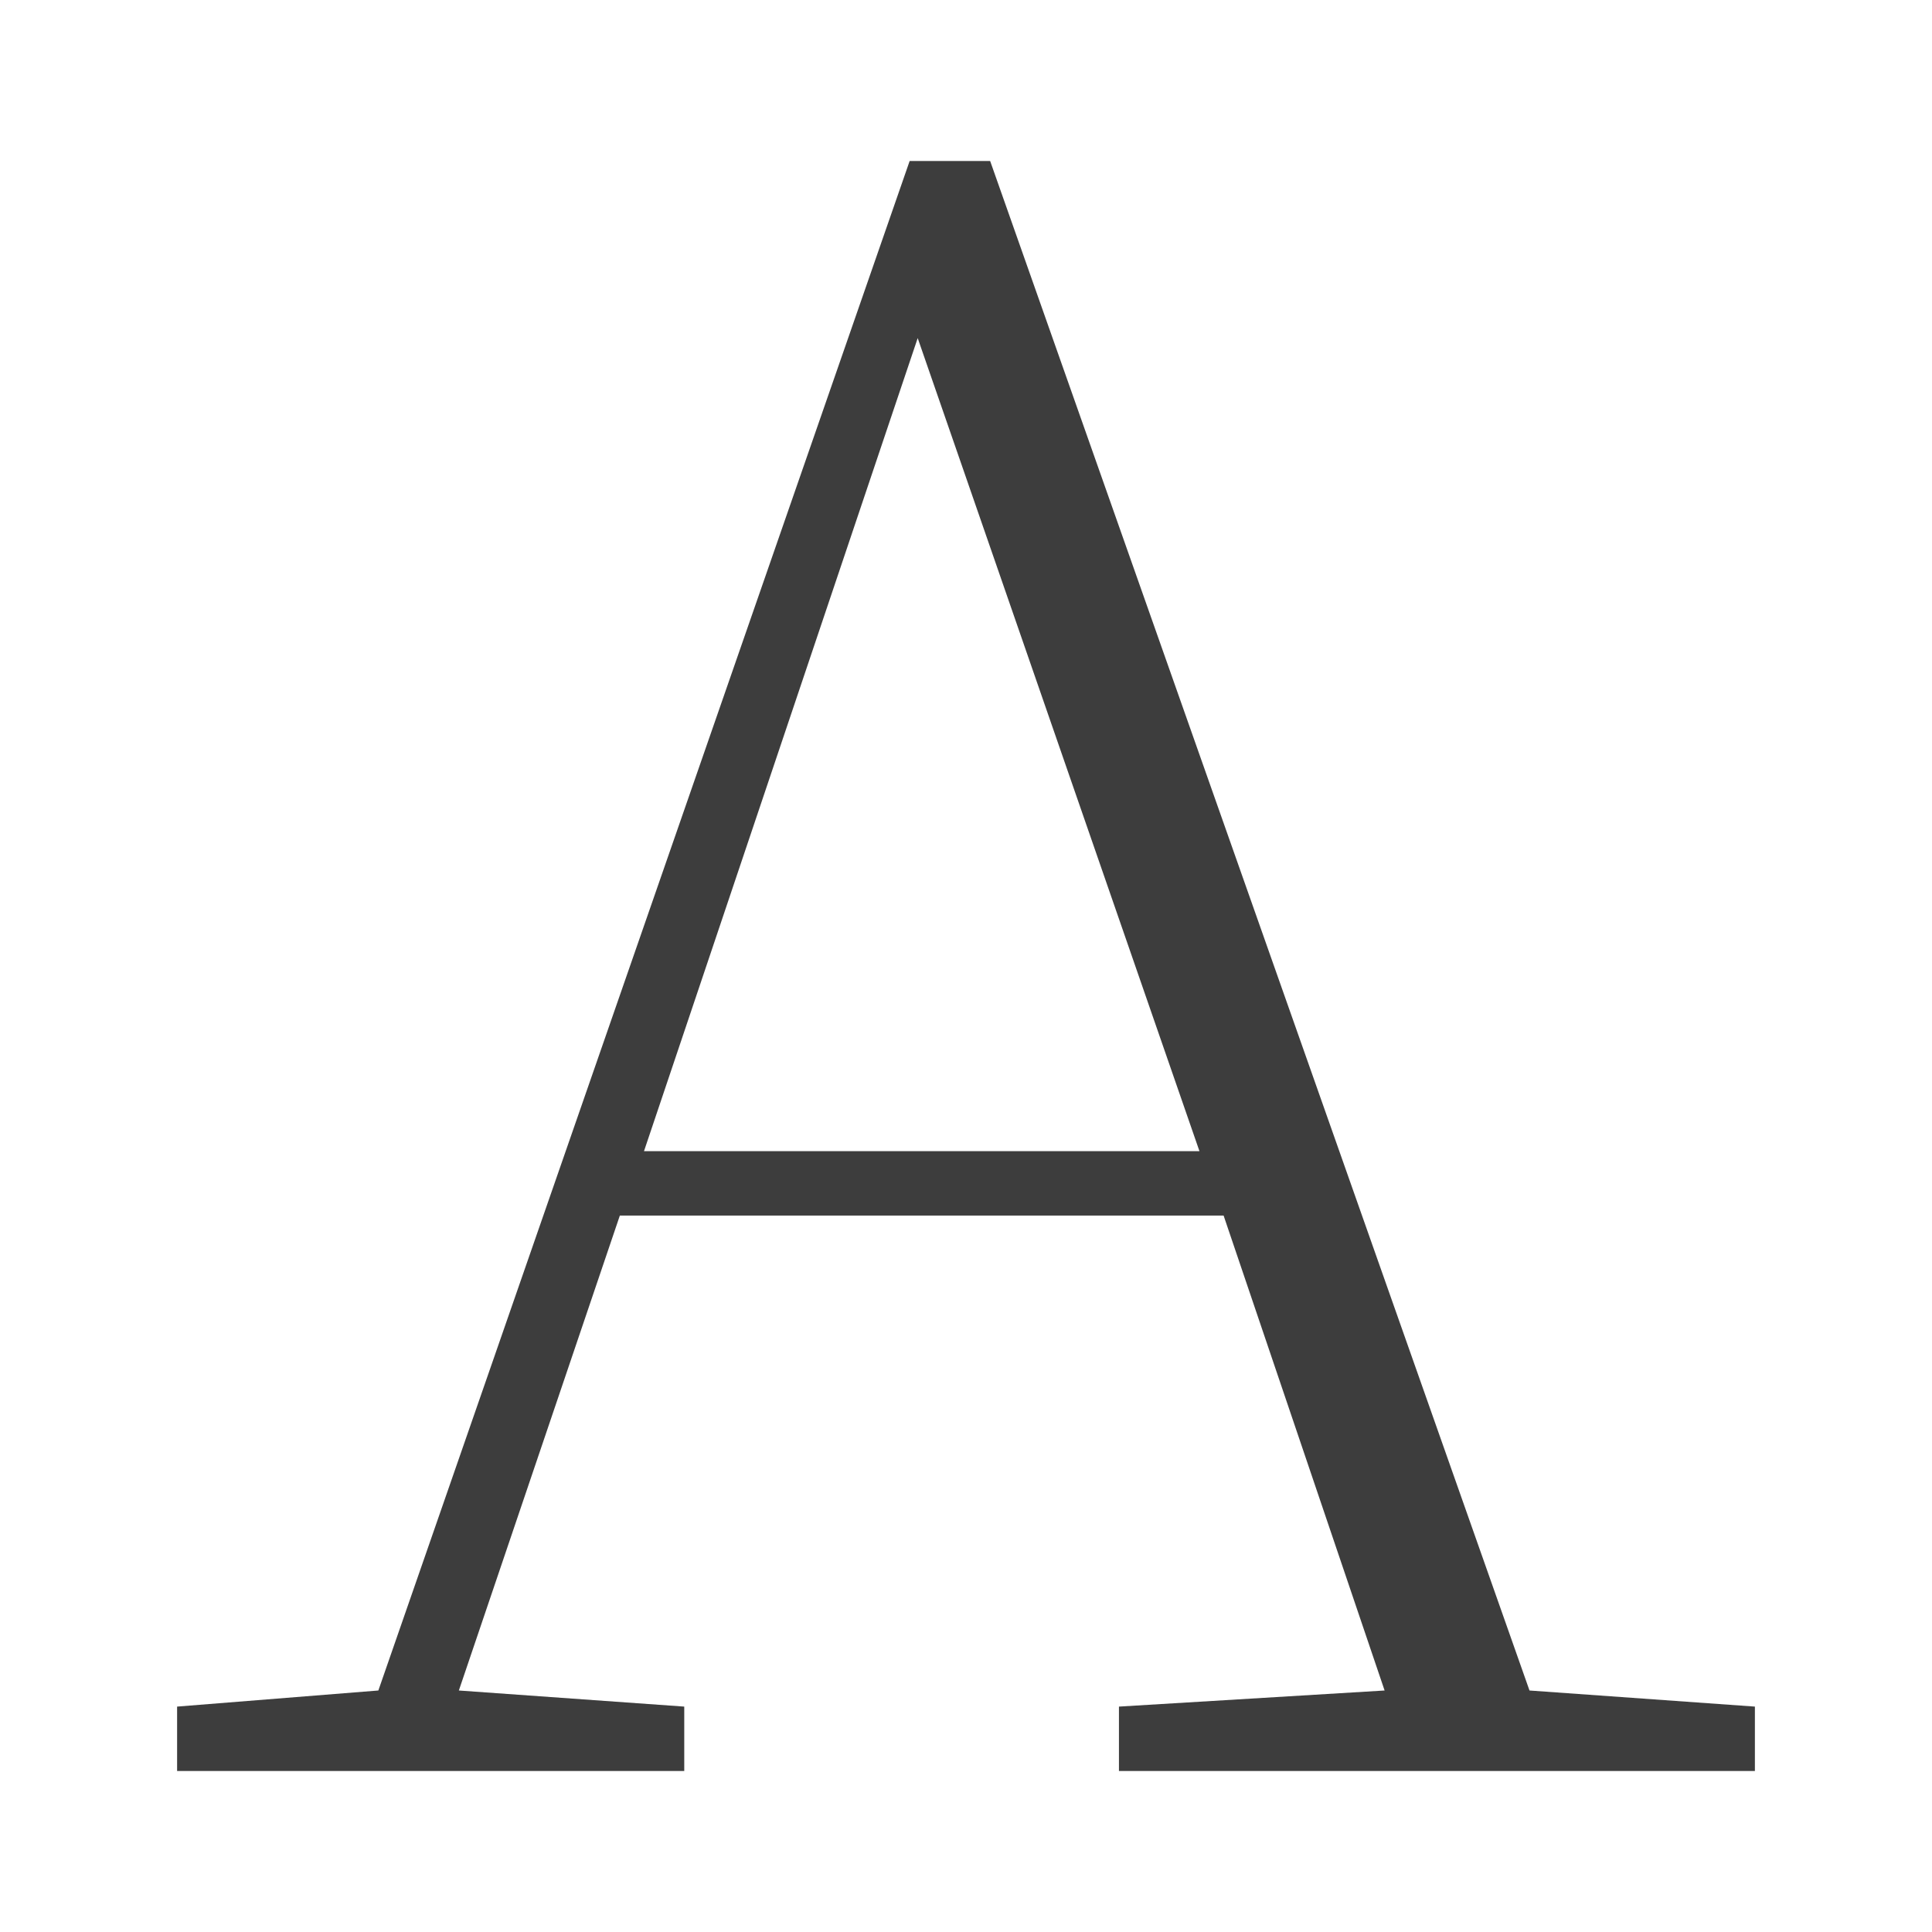
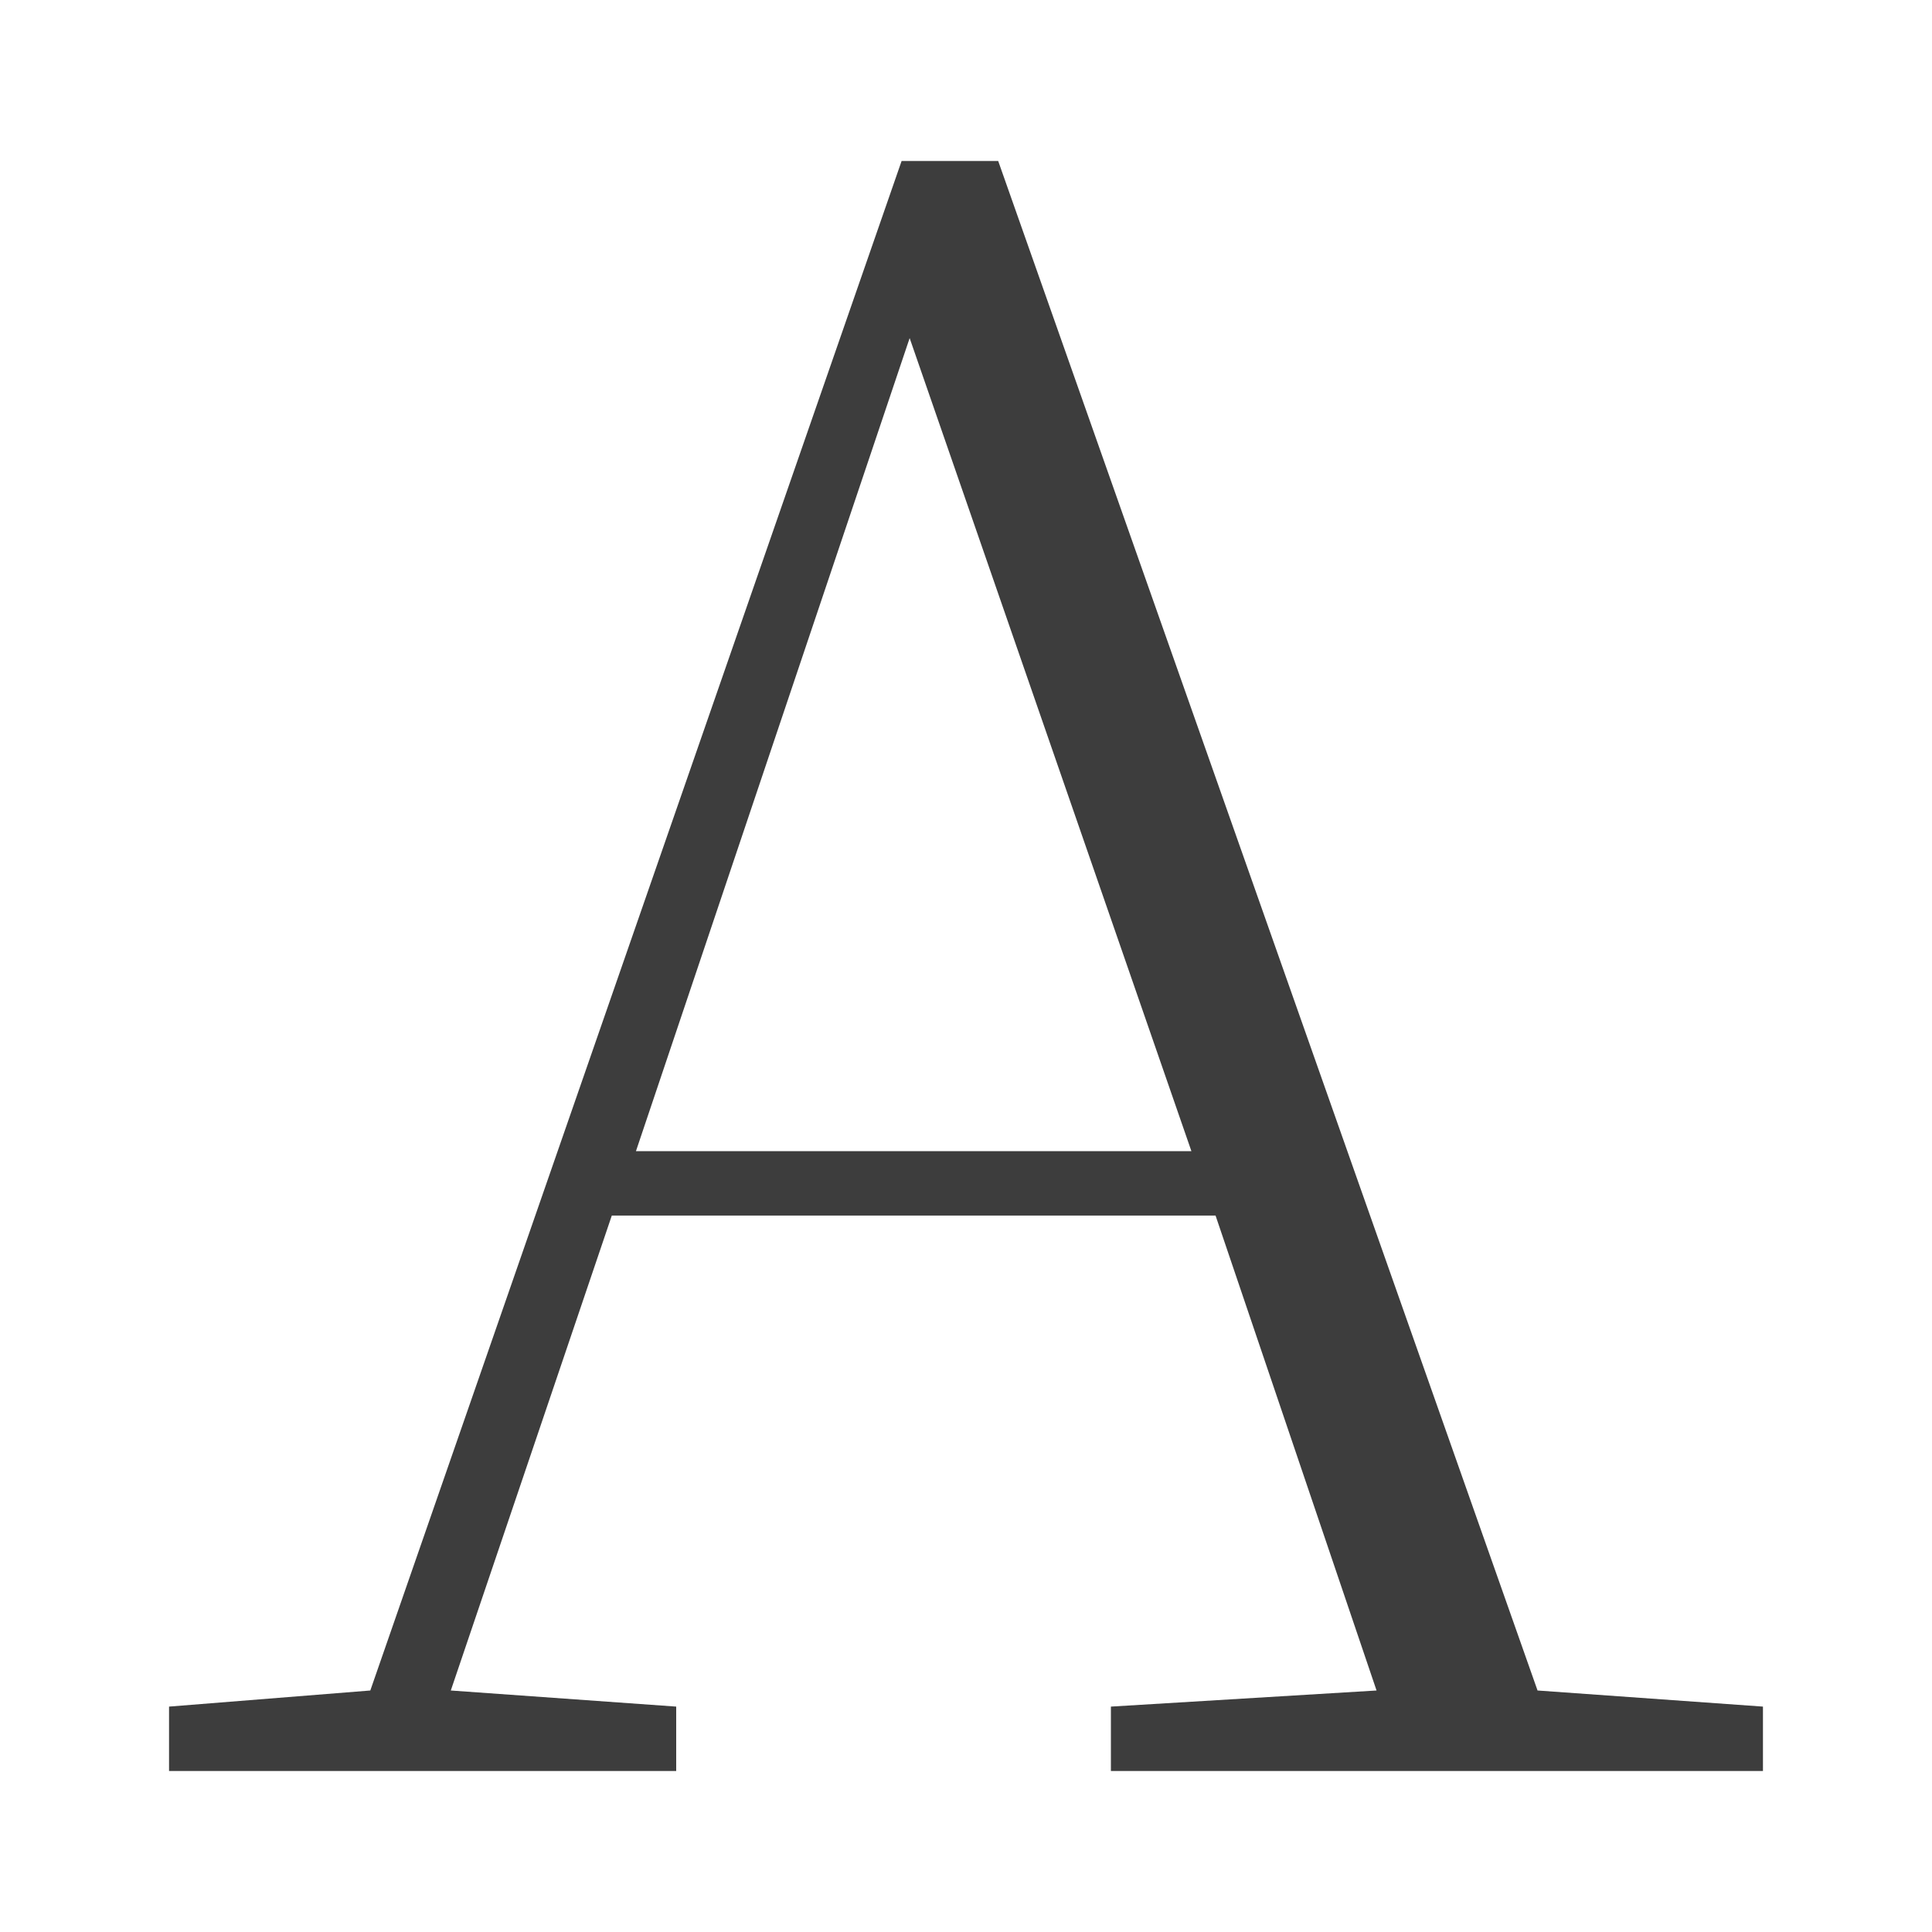
<svg xmlns="http://www.w3.org/2000/svg" viewBox="0 0 24 24">
-   <path d="M19 21 12.3 2h-1L4.7 21l-2.5.2v.8h6.3v-.8L5.7 21l2-5.9h7.5l2 5.9-3.3.2v.8h7.9v-.8zM8 14.3l3.4-10.1 3.5 10.1z" data-name="图层_1" style="fill:#3d3d3d" />
+   <path d="M19.1 21 12.4 2h-1.2L4.6 21l-2.5.2v.8h6.3v-.8L5.6 21l2-5.9h7.5l2 5.9-3.3.2v.8h8.1v-.8zM7.9 14.3l3.4-10.1 3.5 10.1z" fill="#3d3d3d" />
</svg>
